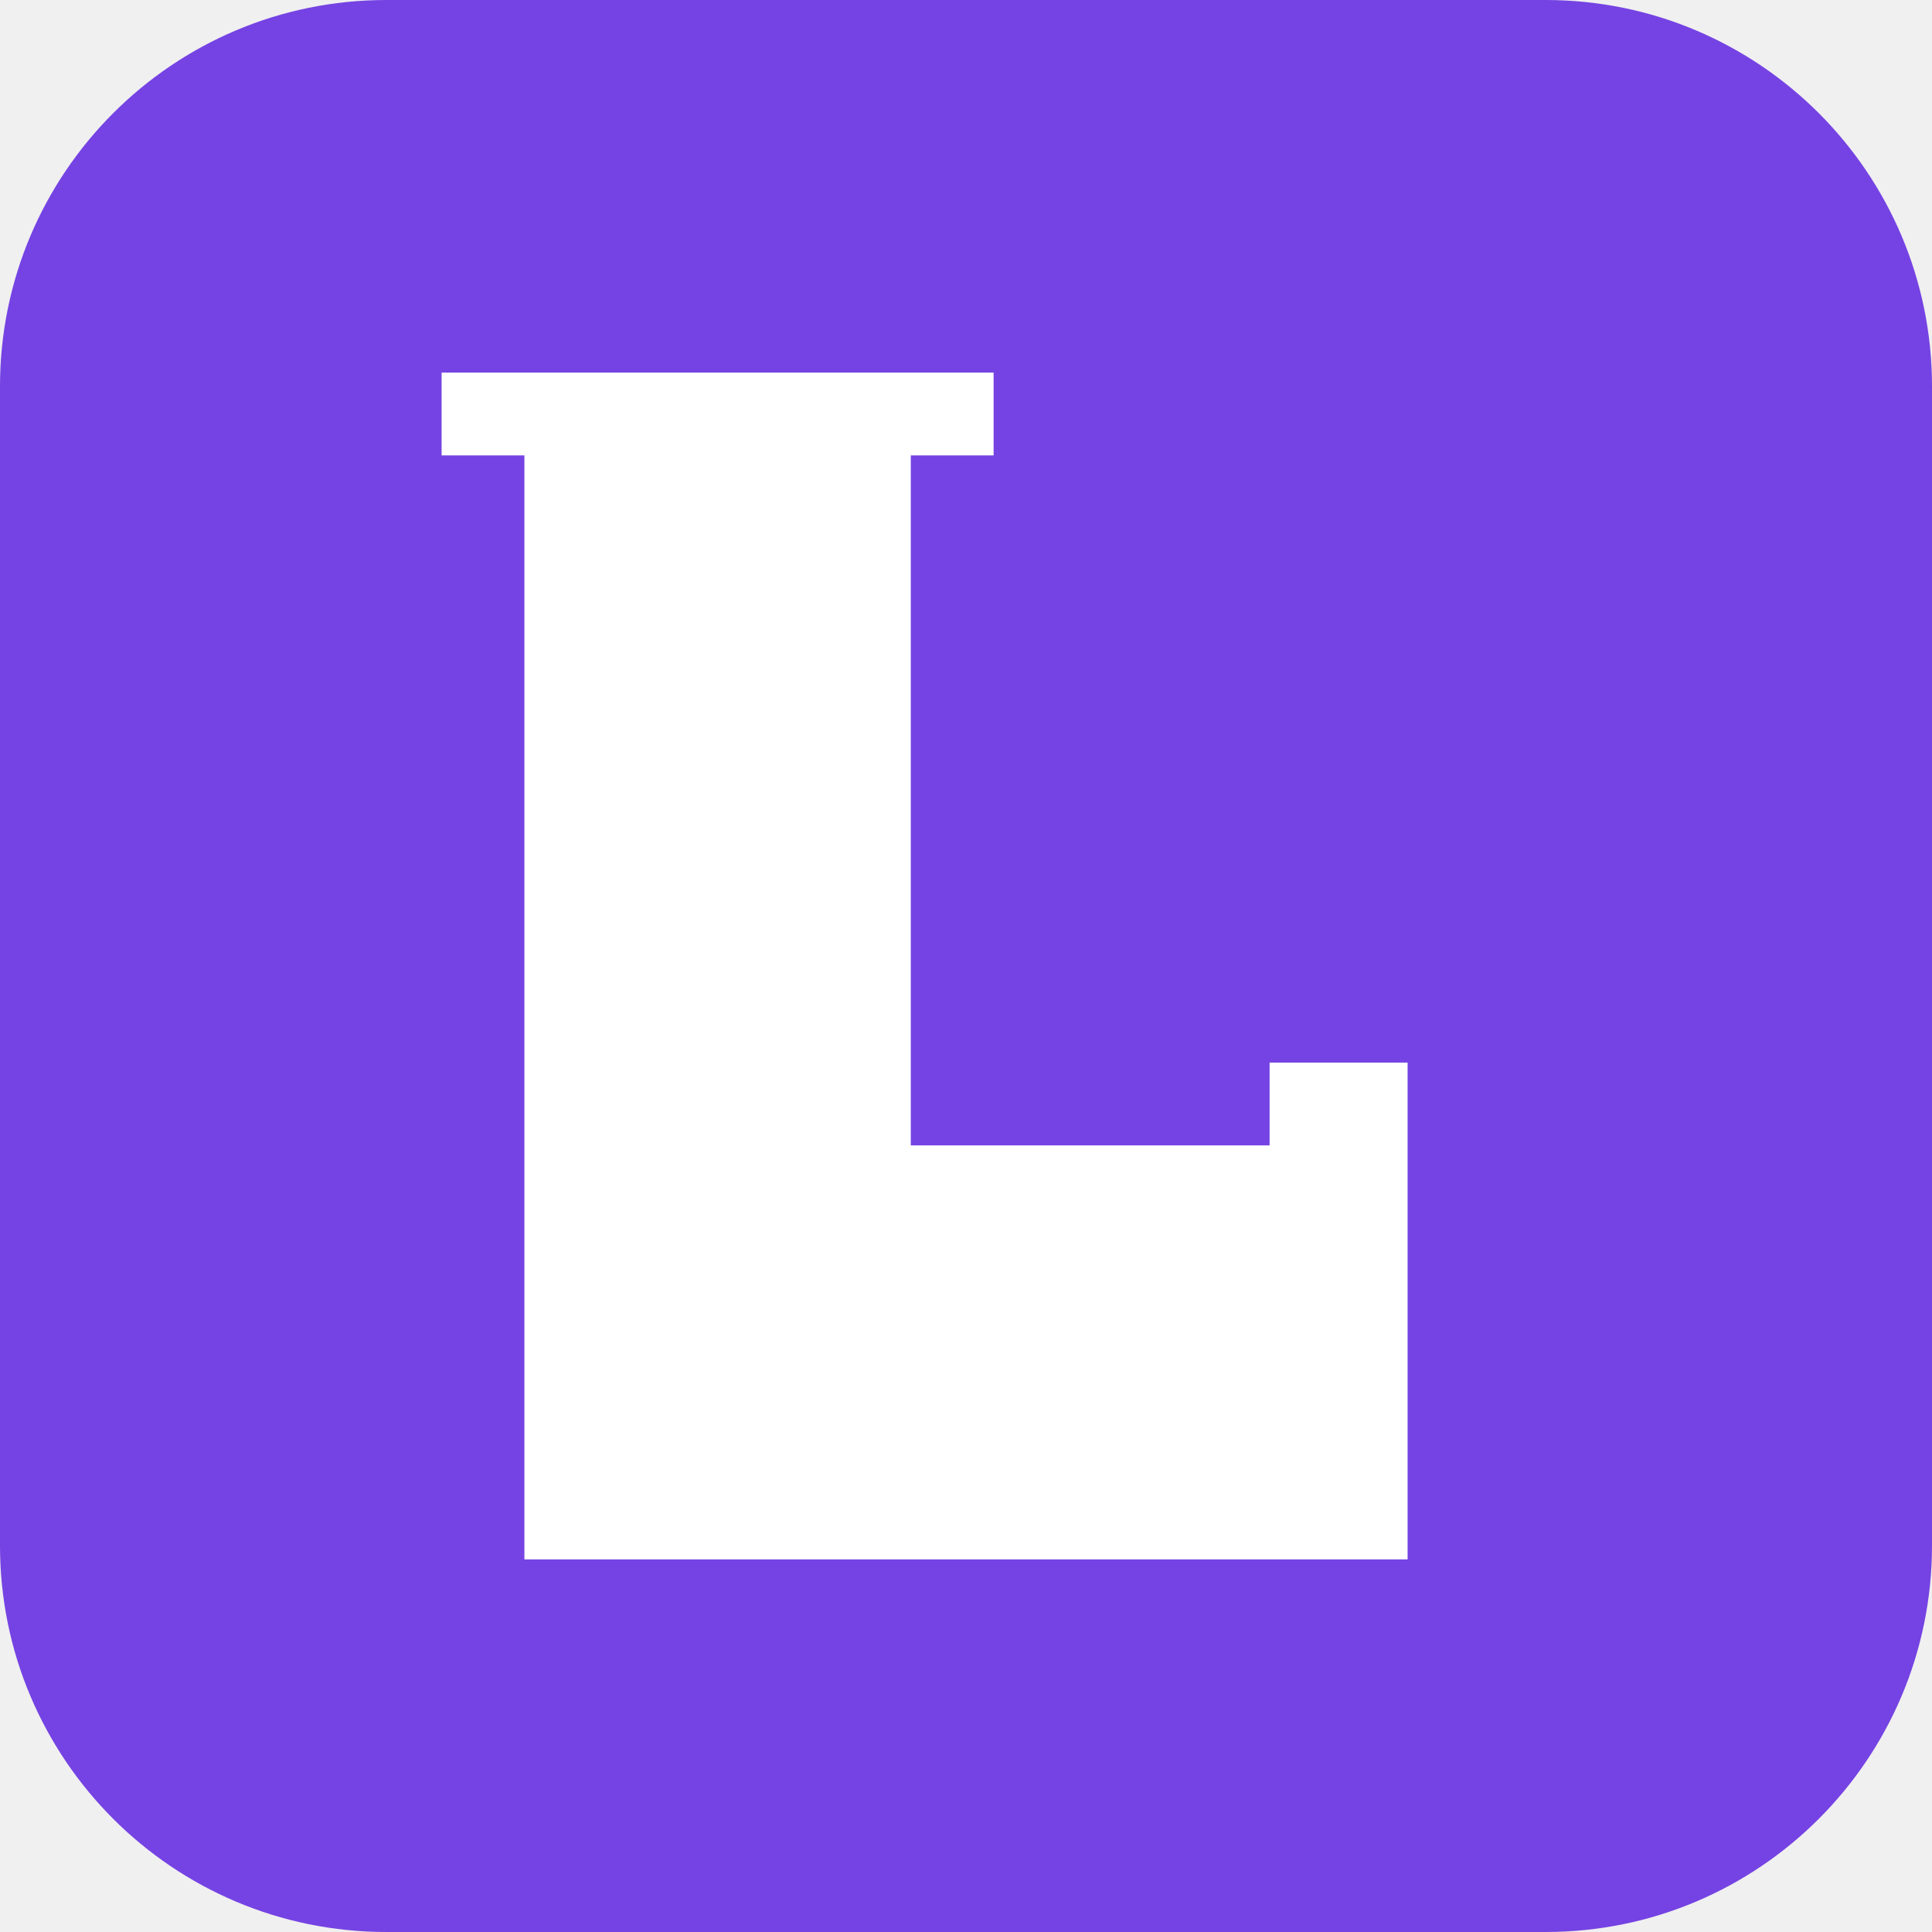
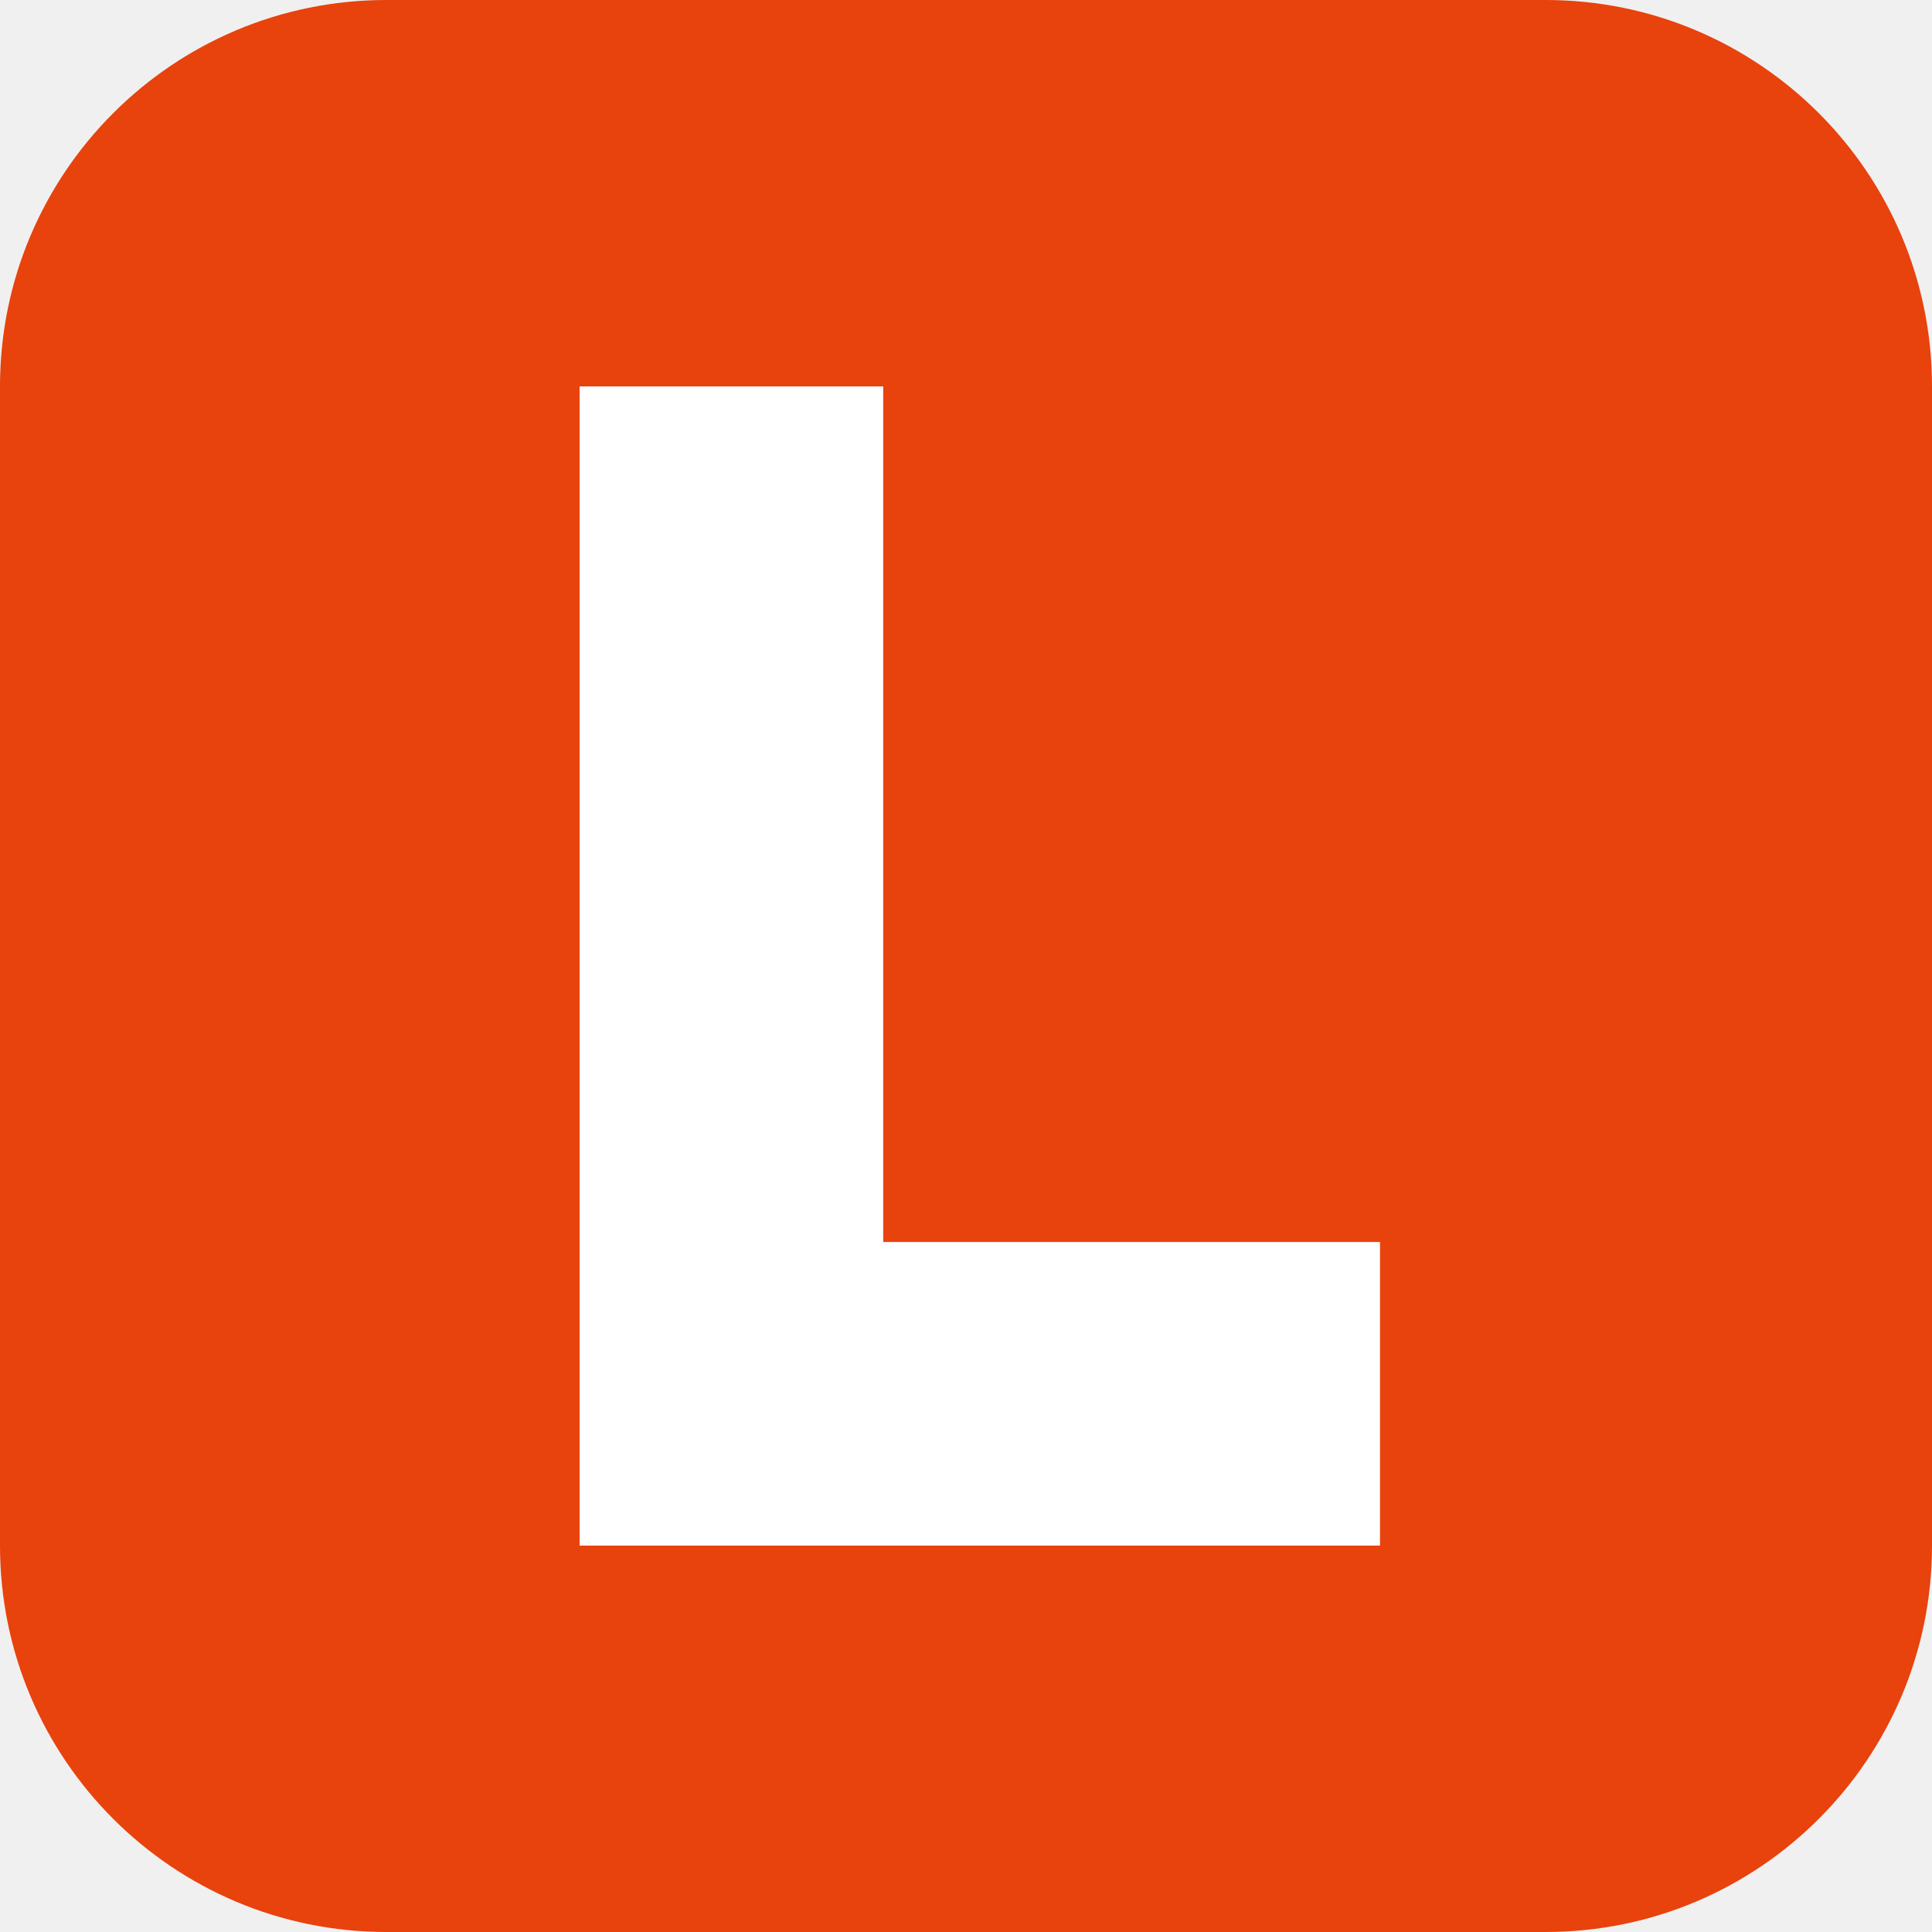
<svg xmlns="http://www.w3.org/2000/svg" viewBox="0 0 140 140" width="140" height="140">
-   <rect width="140" height="140" rx="28" fill="#7543E3" />
-   <path d="M 32 27 L 72 27 L 72 33 L 66 33 L 66 83 L 92 83 L 92 77 L 102 77 L 102 113 L 38 113 L 38 33 L 32 33 Z" fill="#FFFFFF" />
+   <rect width="140" height="140" rx="28" fill="#E8420D" />
+   <path d="M 42 28 L 64 28 L 64 90 L 100 90 L 100 112 L 42 112 Z" fill="#FFFFFF" />
</svg>
